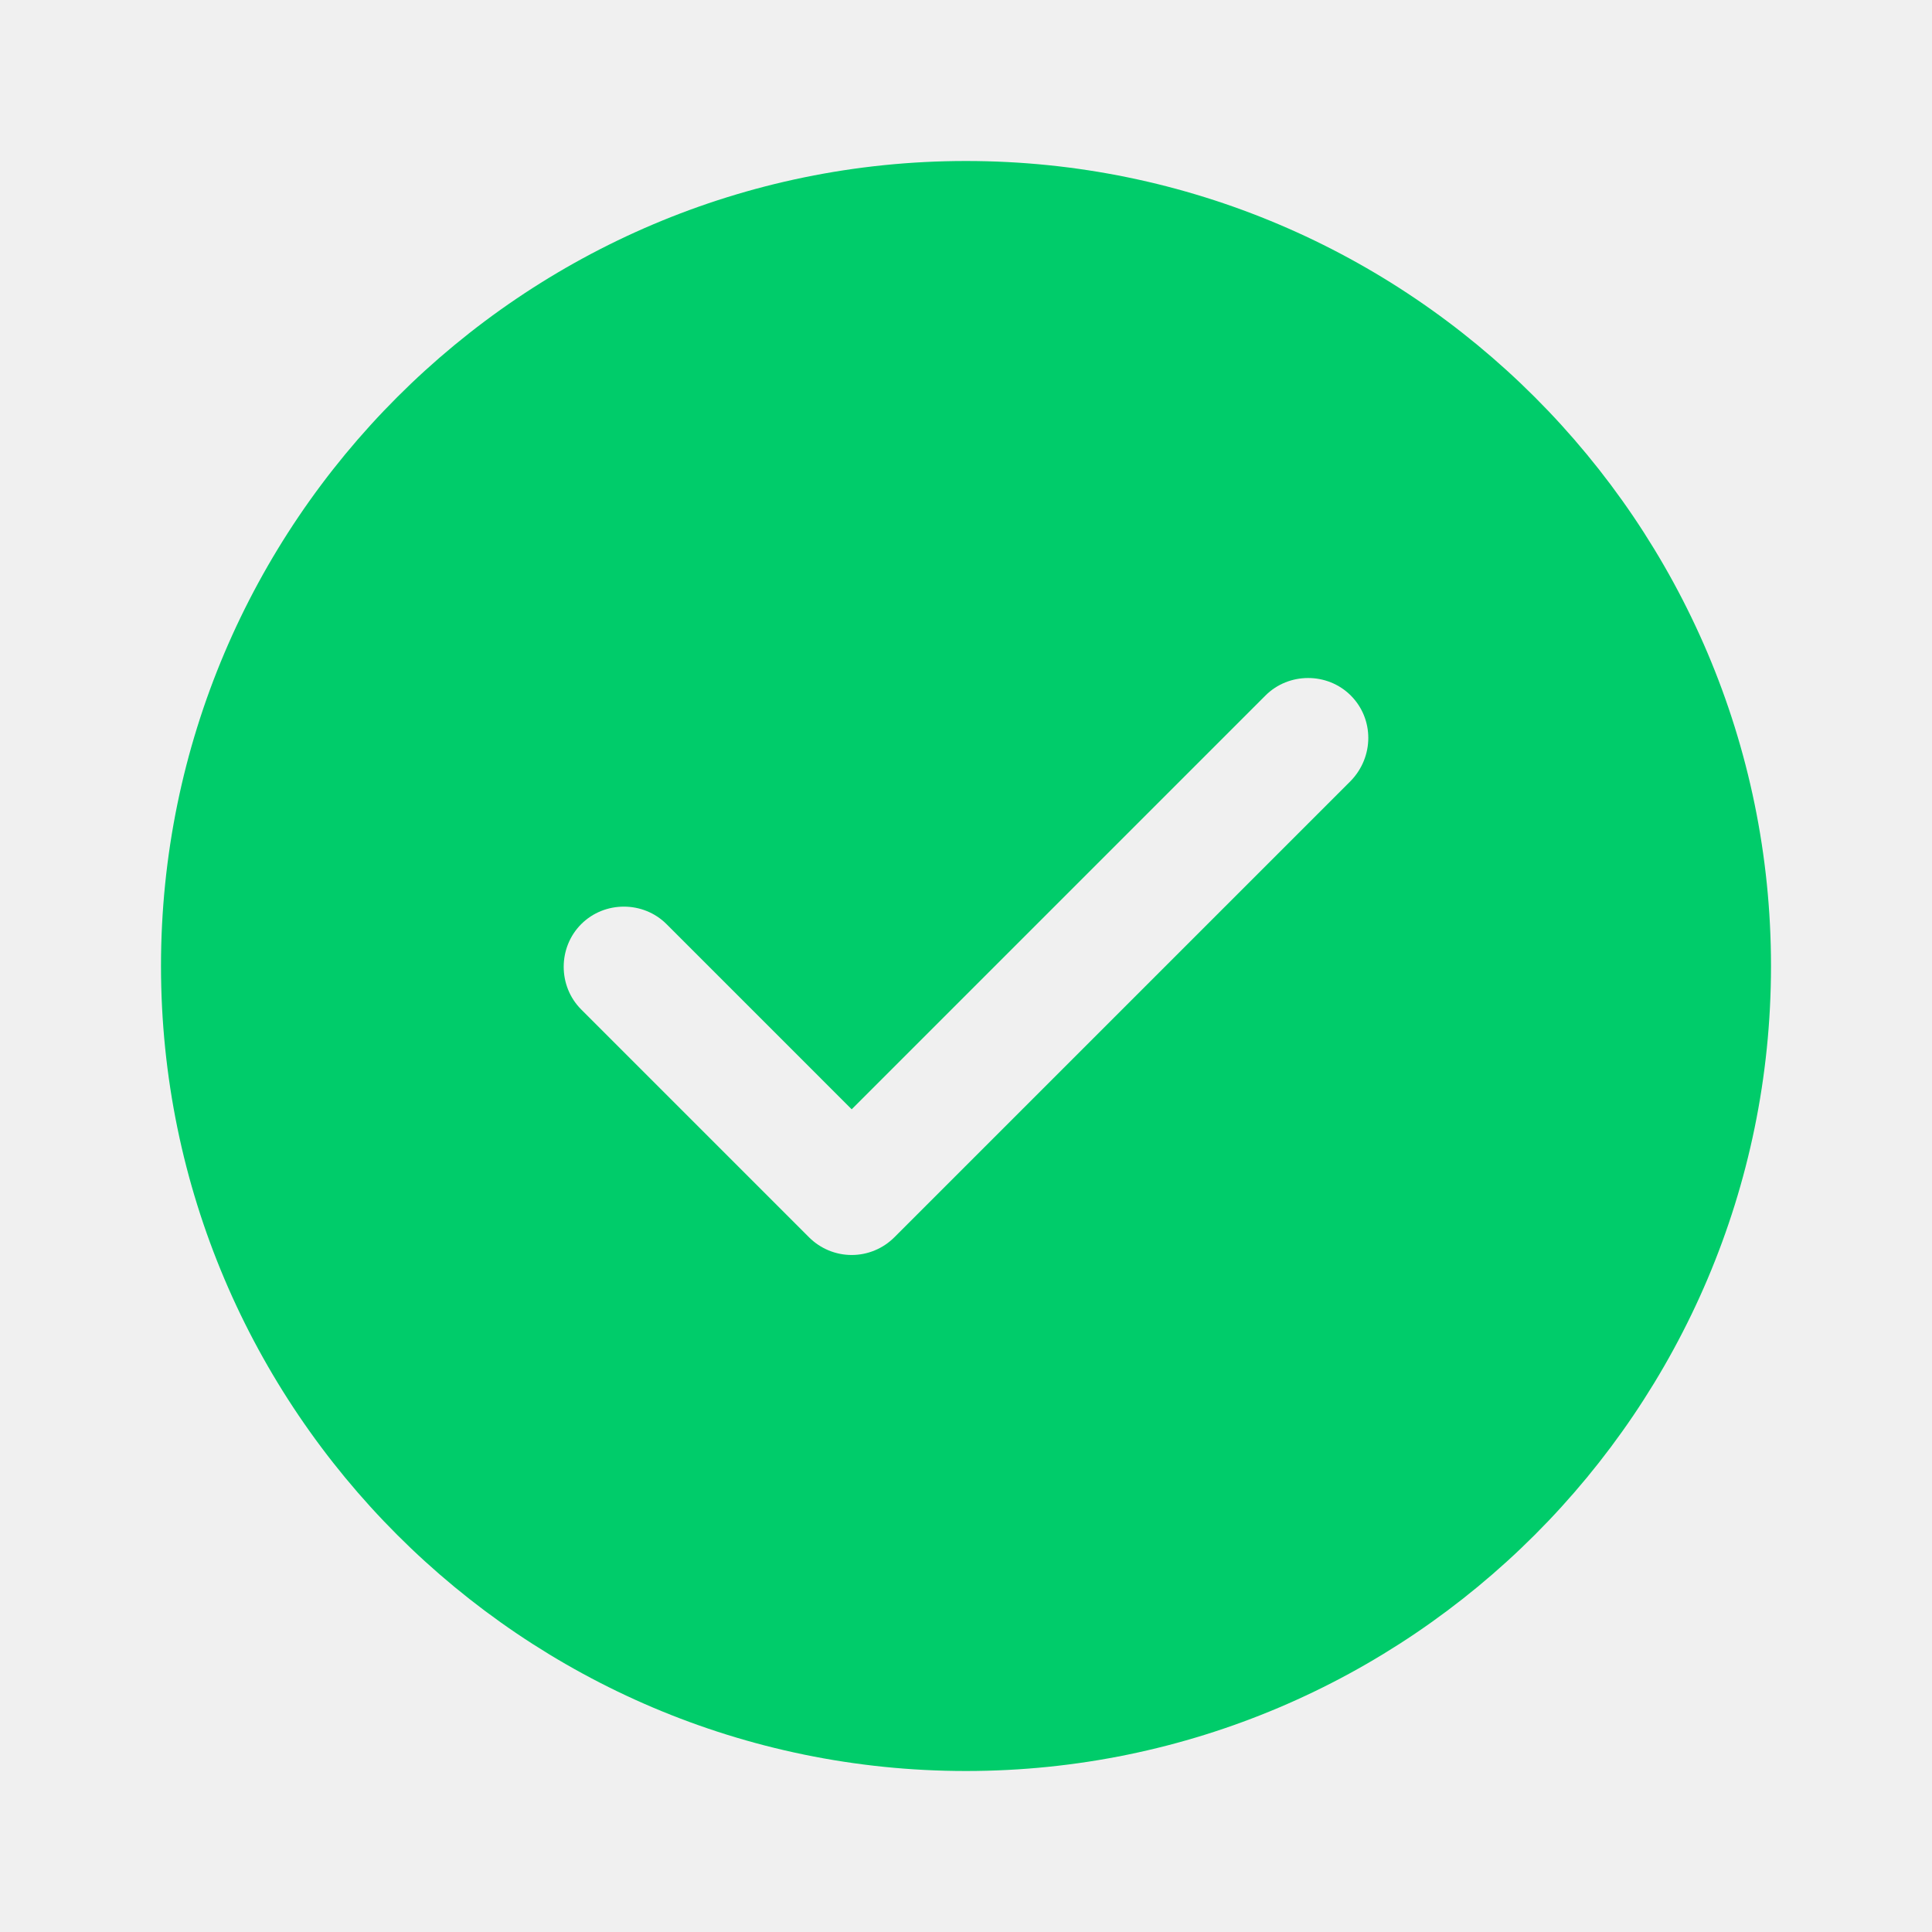
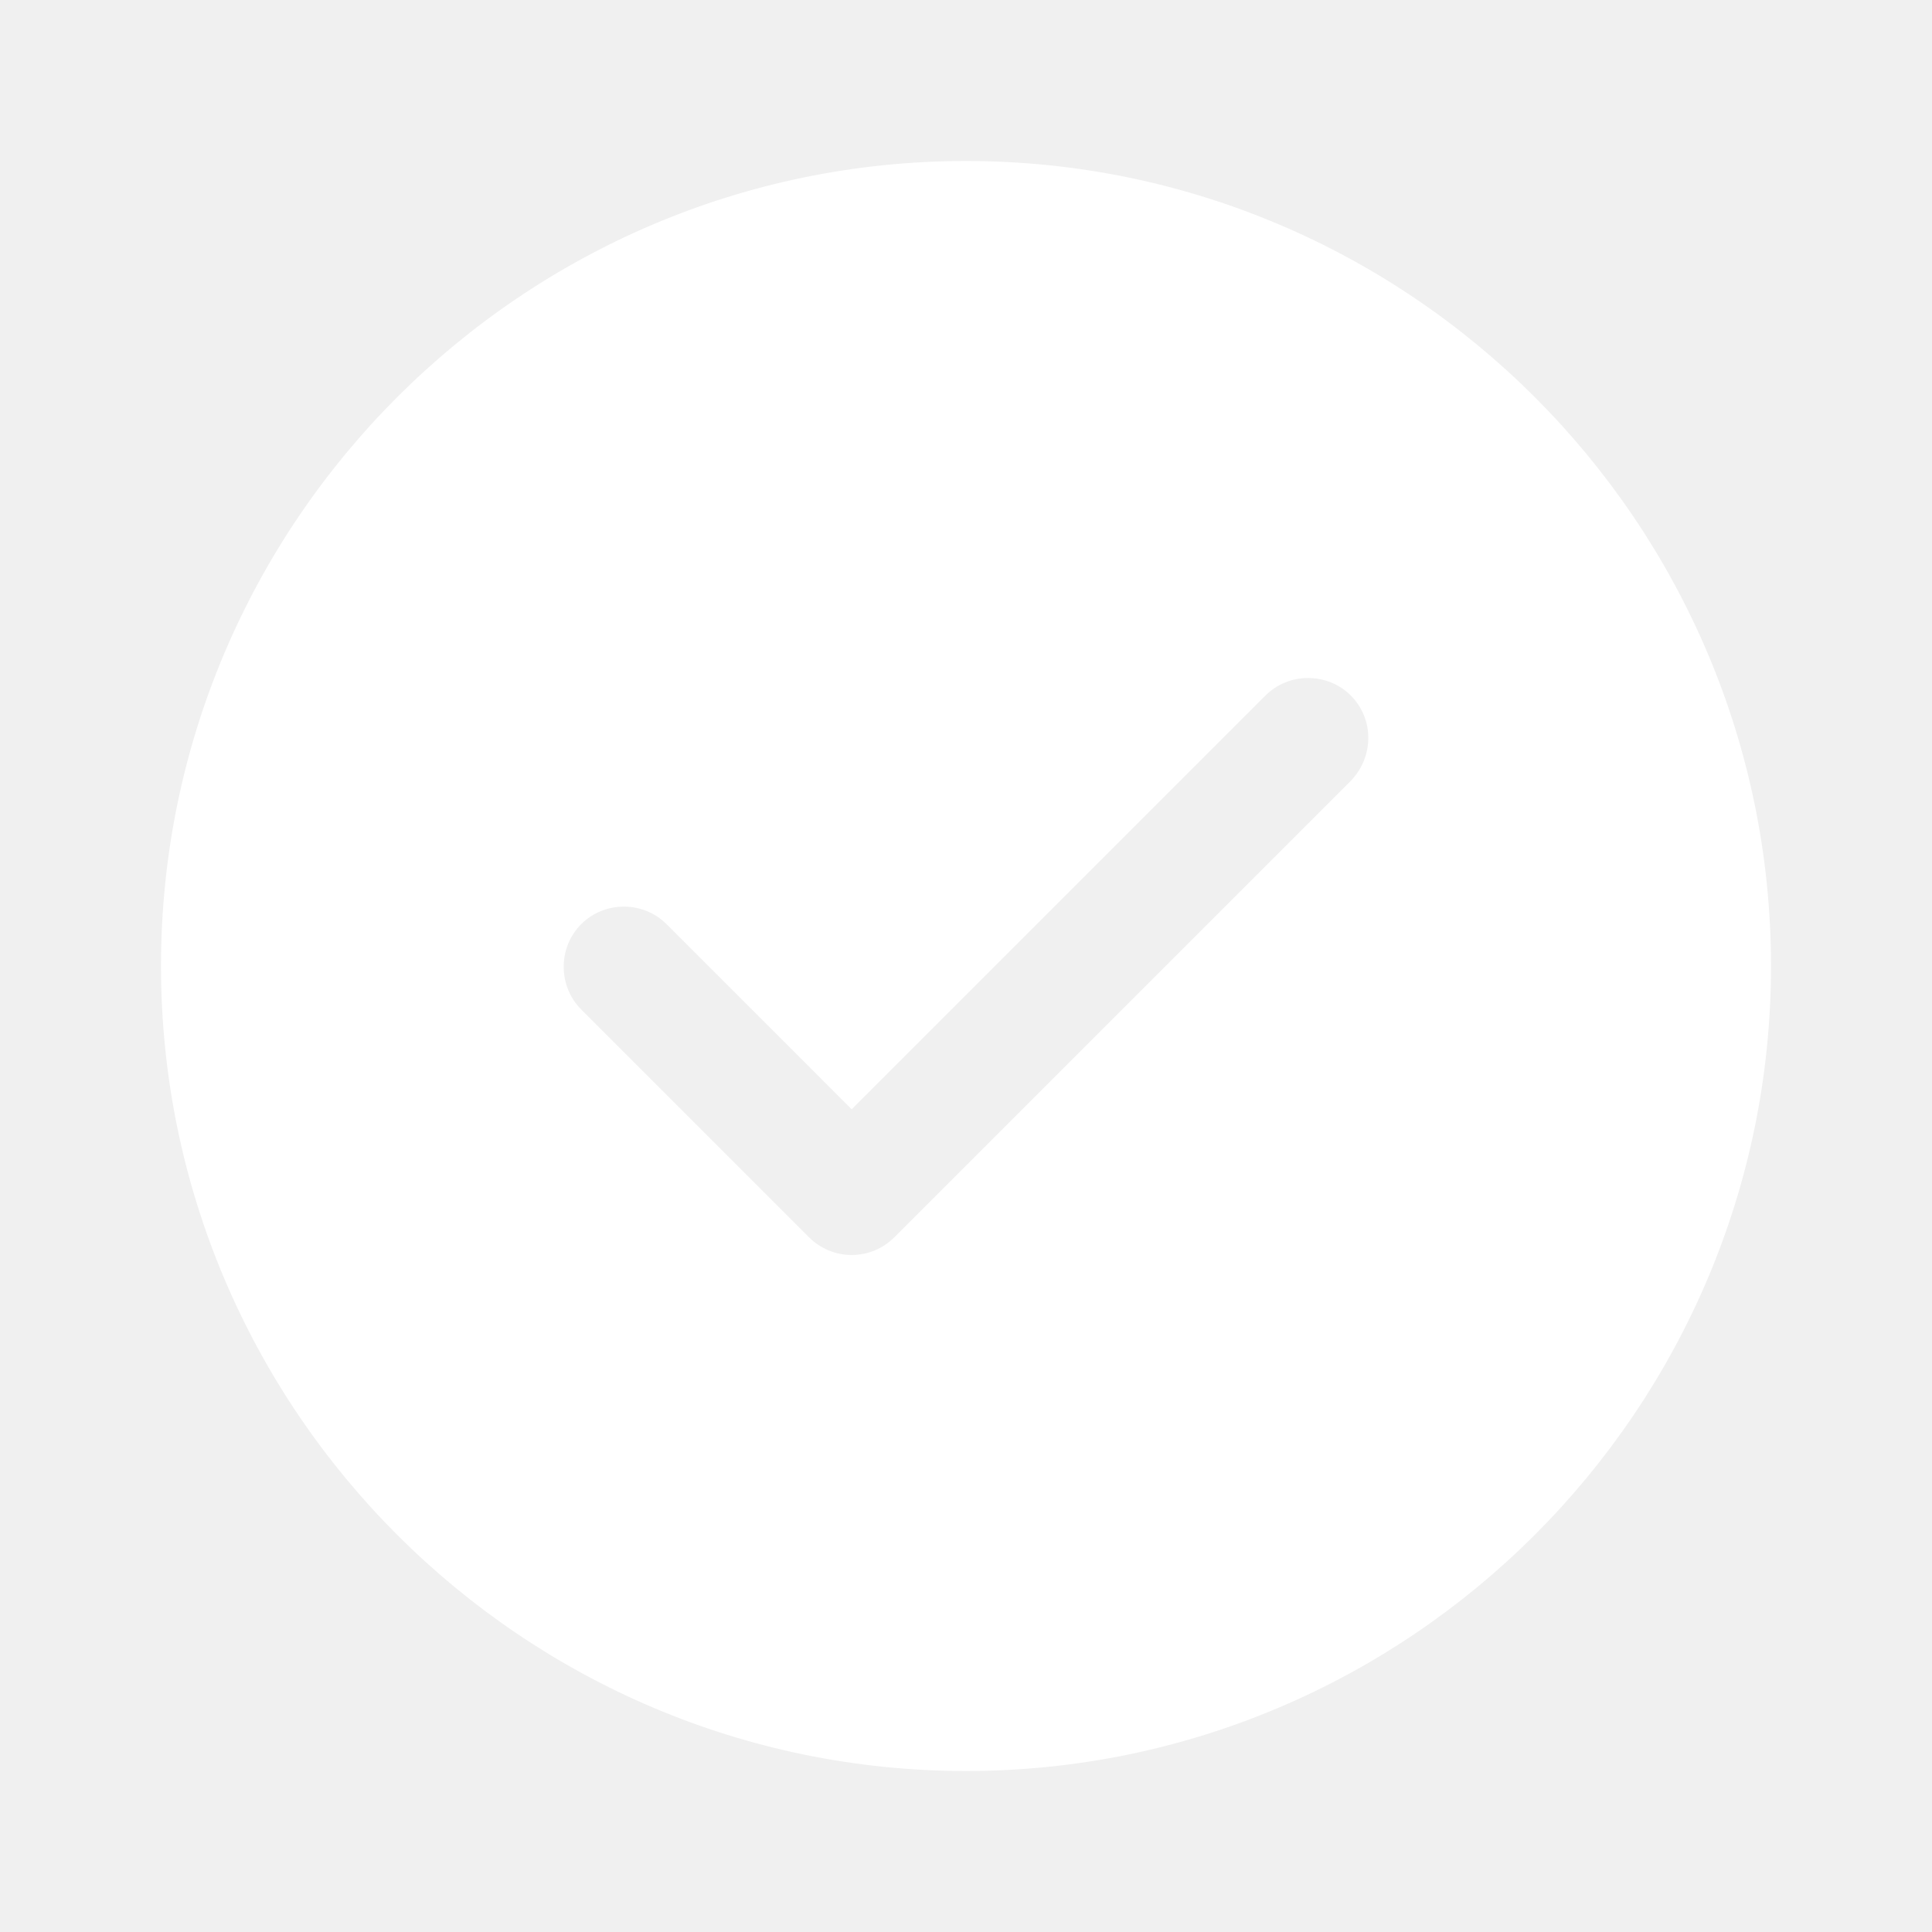
<svg xmlns="http://www.w3.org/2000/svg" width="24" height="24" viewBox="0 0 24 24" fill="none">
-   <path d="M12 2C6.49 2 2 6.49 2 12C2 17.51 6.49 22 12 22C17.51 22 22 17.51 22 12C22 6.49 17.51 2 12 2ZM16.78 9.7L11.11 15.37C10.97 15.51 10.78 15.59 10.58 15.59C10.38 15.59 10.19 15.51 10.05 15.37L7.22 12.54C6.93 12.25 6.93 11.77 7.22 11.48C7.51 11.19 7.99 11.19 8.28 11.48L10.58 13.78L15.72 8.64C16.01 8.35 16.49 8.35 16.78 8.64C17.07 8.93 17.07 9.4 16.78 9.7Z" fill="#00cc6a" />
+   <path d="M12 2C6.49 2 2 6.49 2 12C2 17.51 6.49 22 12 22C17.51 22 22 17.51 22 12C22 6.49 17.51 2 12 2ZM16.78 9.7L11.11 15.37C10.97 15.51 10.78 15.59 10.58 15.59C10.38 15.59 10.19 15.51 10.05 15.37L7.22 12.54C6.93 12.25 6.93 11.77 7.22 11.48C7.51 11.19 7.99 11.19 8.28 11.48L10.58 13.78L15.72 8.64C16.01 8.35 16.49 8.35 16.78 8.64C17.07 8.93 17.07 9.4 16.78 9.7Z" fill="#ffffff" />
</svg>
